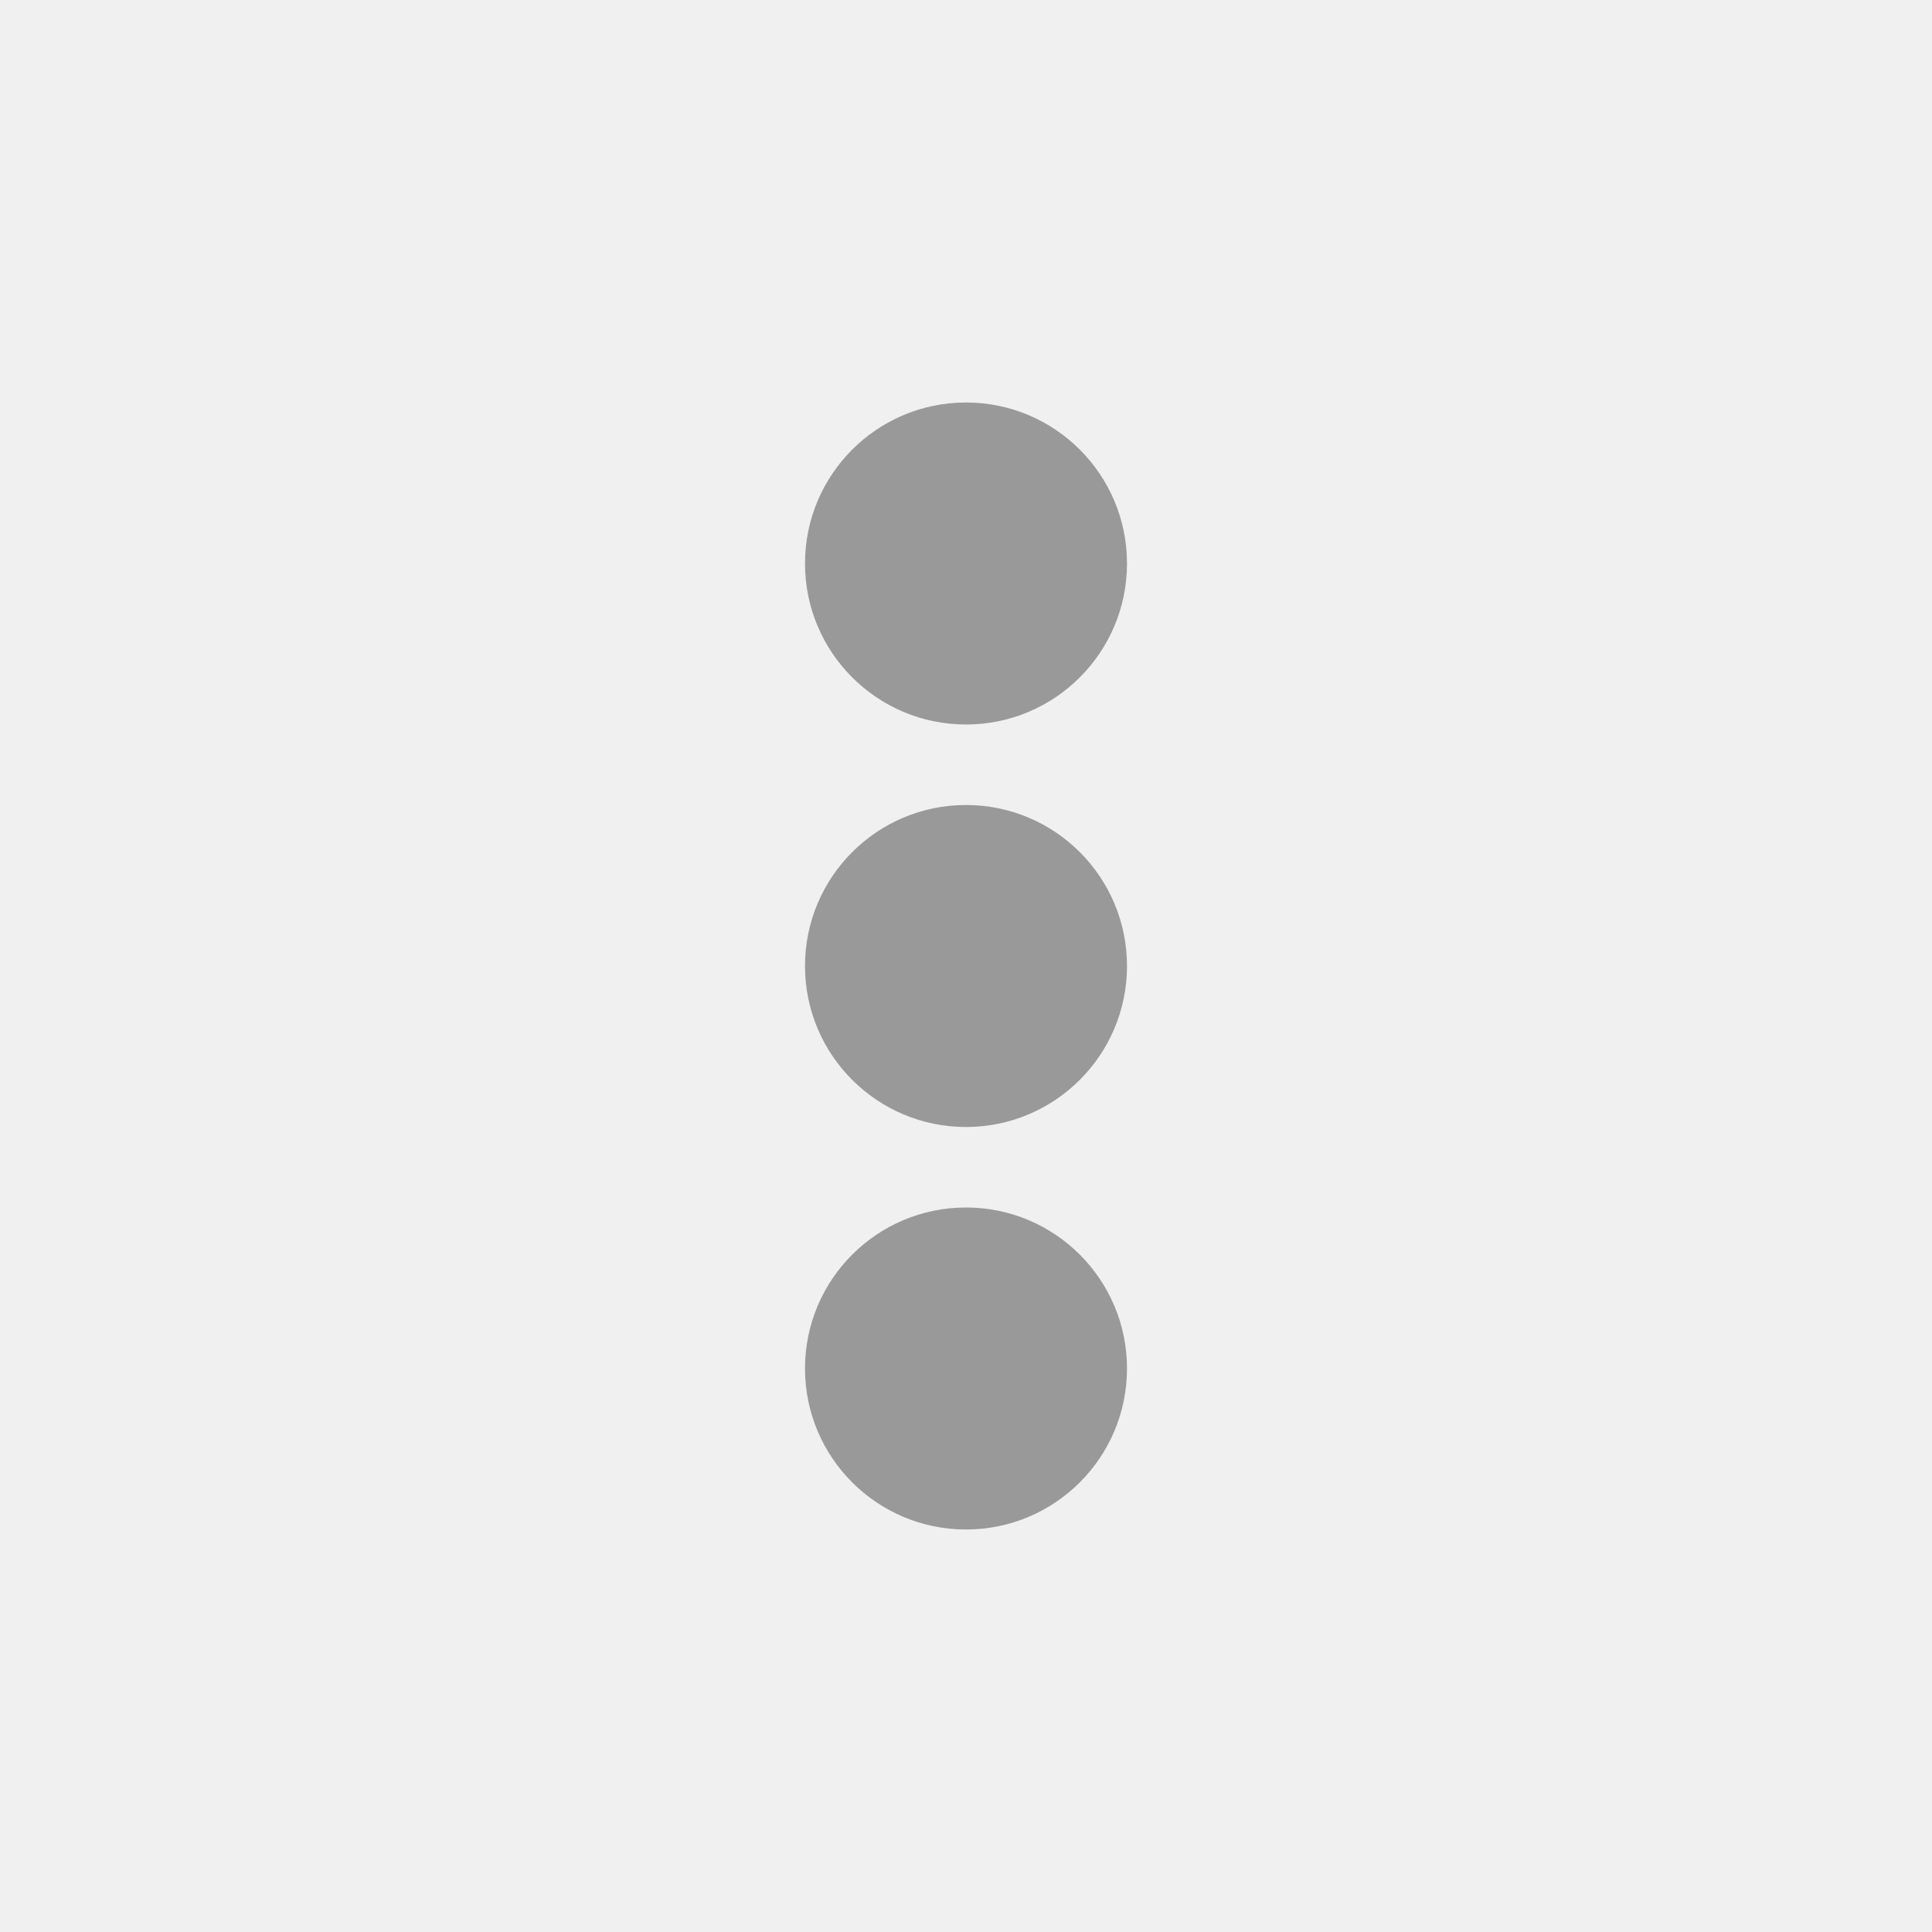
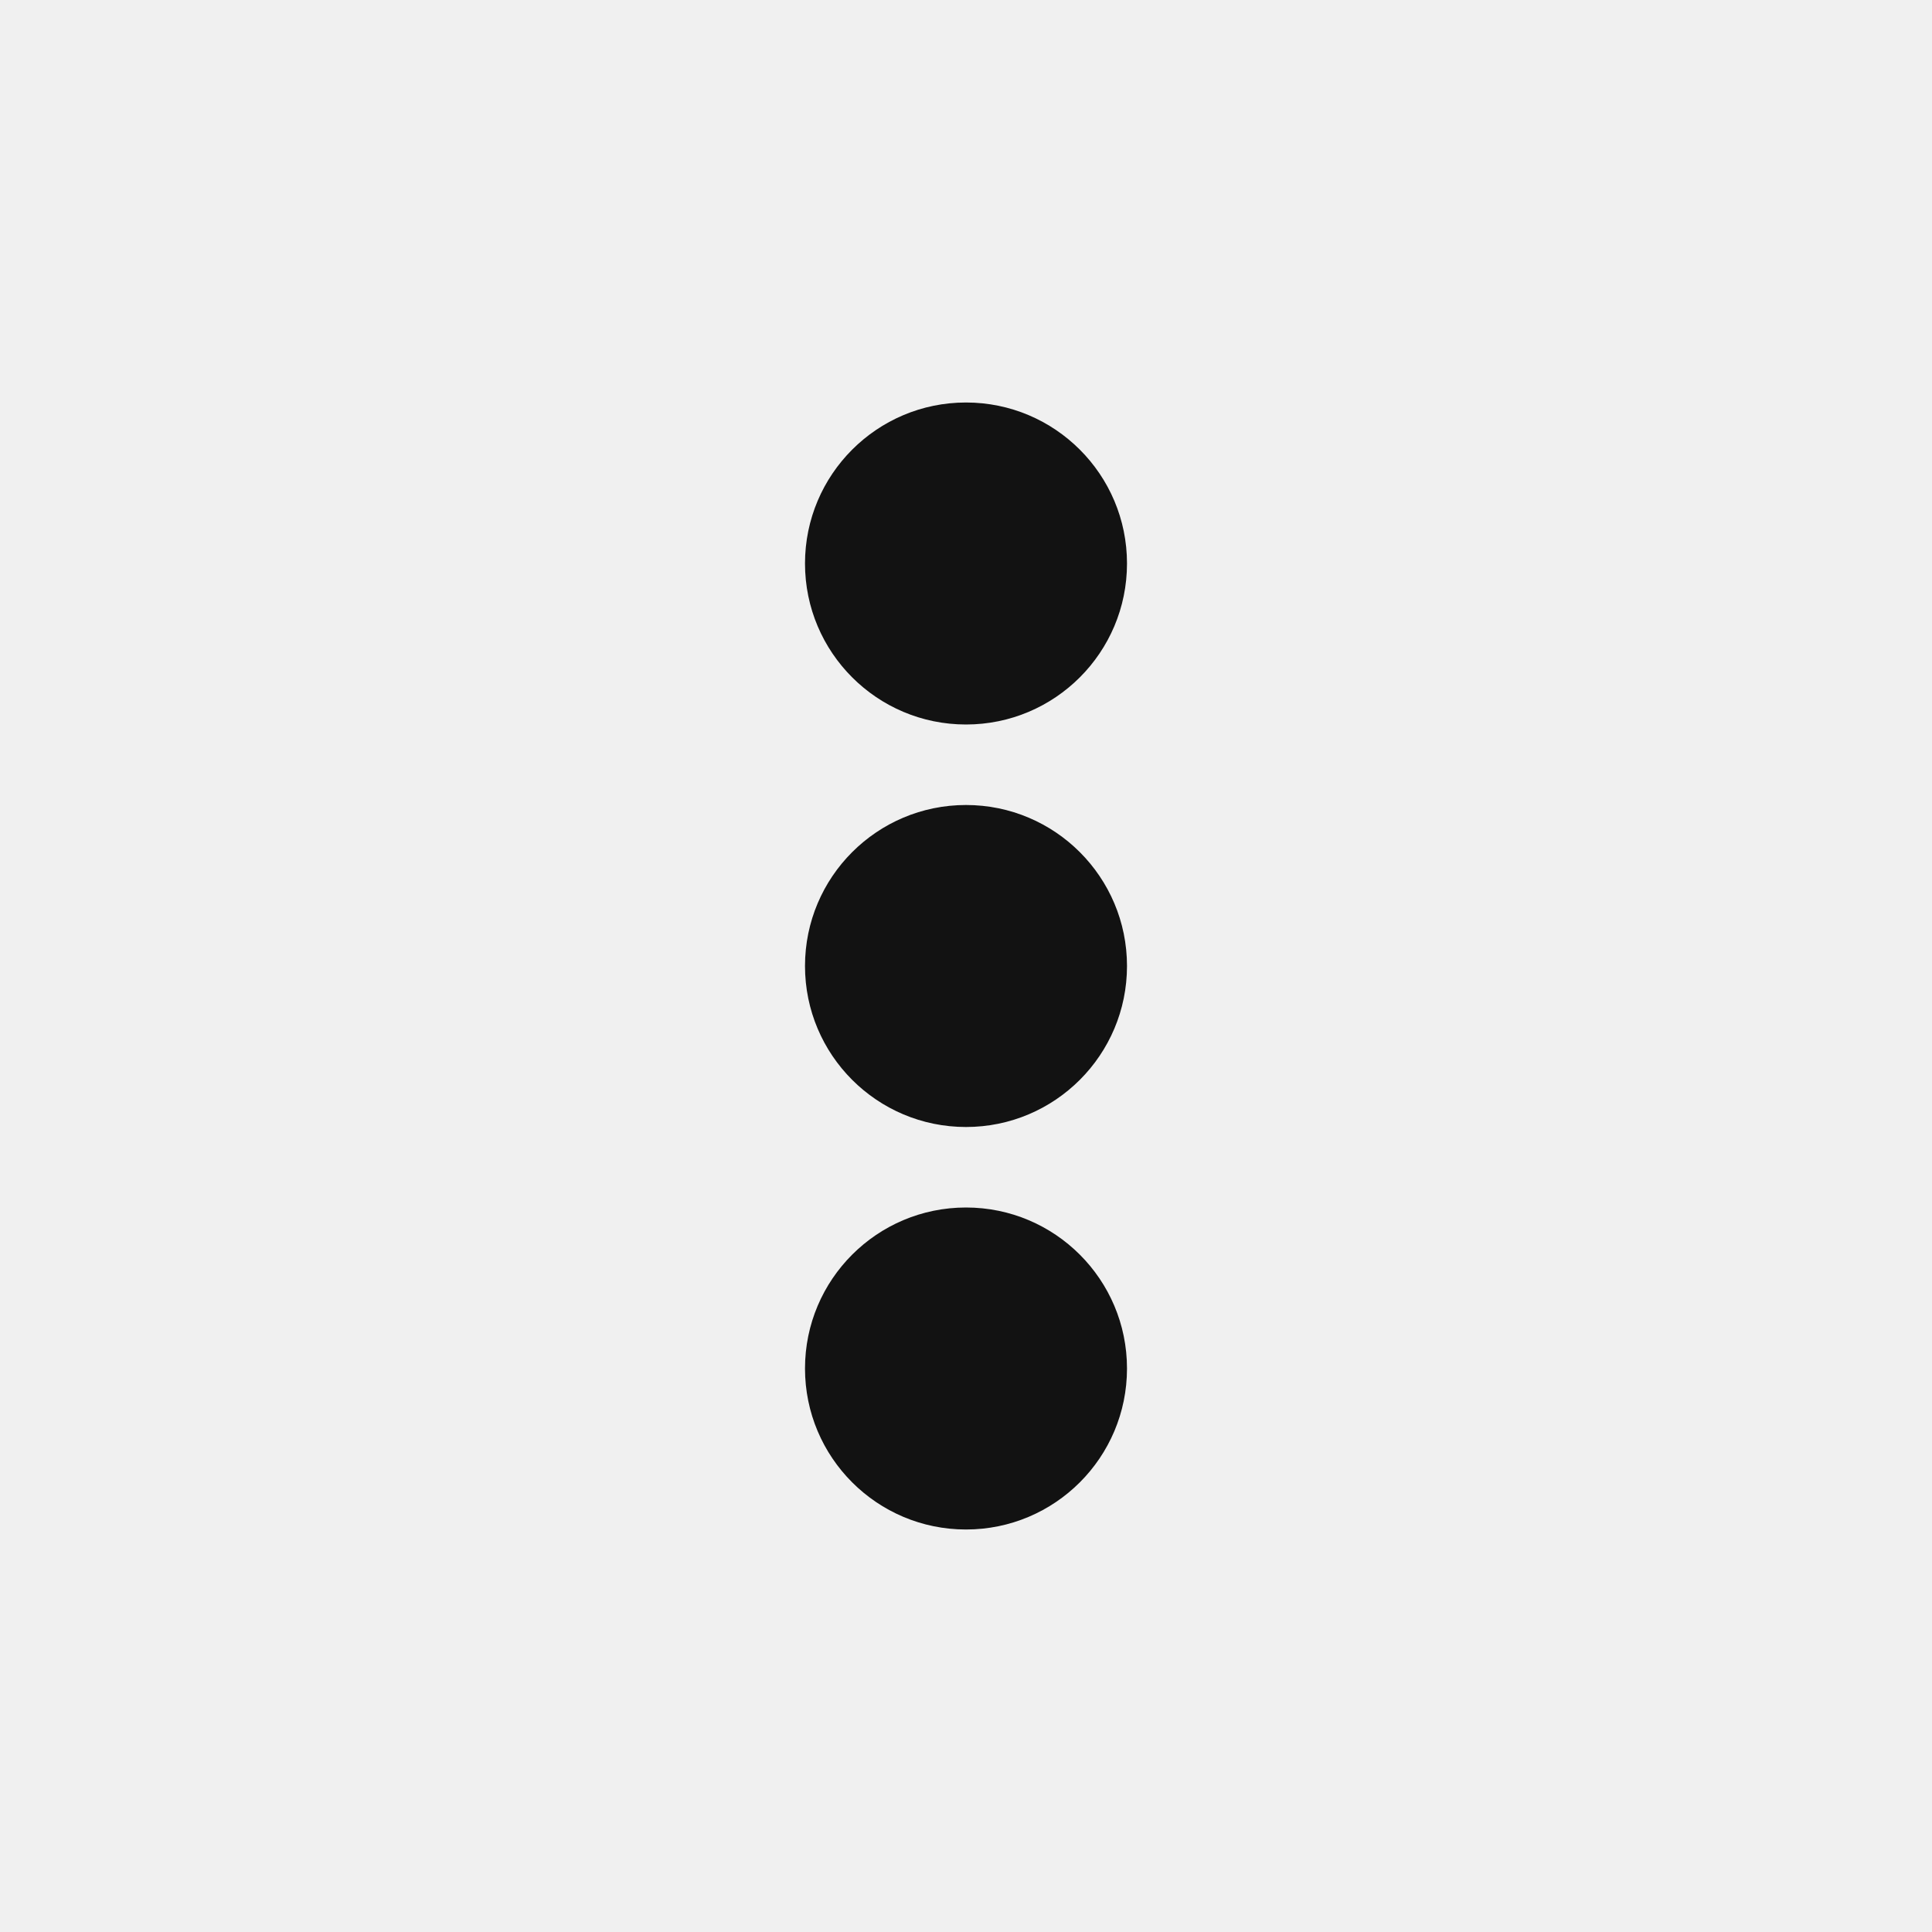
<svg xmlns="http://www.w3.org/2000/svg" width="24" height="24" viewBox="0 0 24 24">
  <defs>
    <clipPath id="clip-path">
-       <rect id="mask" width="24" height="24" transform="translate(5060 1142)" fill="#999" stroke="#707070" stroke-width="1" />
+       <rect id="mask" width="24" height="24" transform="translate(5060 1142)" fill="#fff" stroke="#707070" stroke-width="1" />
    </clipPath>
  </defs>
  <g id="ico_Kebab" transform="translate(-5060 -1142)" clip-path="url(#clip-path)">
    <g id="Kebab" transform="translate(4 1)">
-       <circle id="round3" cx="2" cy="2" r="2" transform="translate(5066 1146)" fill="#999" />
-       <circle id="round2" cx="2" cy="2" r="2" transform="translate(5066 1151)" fill="#999" />
-       <circle id="round1" cx="2" cy="2" r="2" transform="translate(5066 1156)" fill="#999" />
+       <circle id="round3" cx="2" cy="2" r="2" transform="translate(5066 1146)" fill="#121212" />
+       <circle id="round2" cx="2" cy="2" r="2" transform="translate(5066 1151)" fill="#121212" />
+       <circle id="round1" cx="2" cy="2" r="2" transform="translate(5066 1156)" fill="#121212" />
    </g>
  </g>
</svg>
